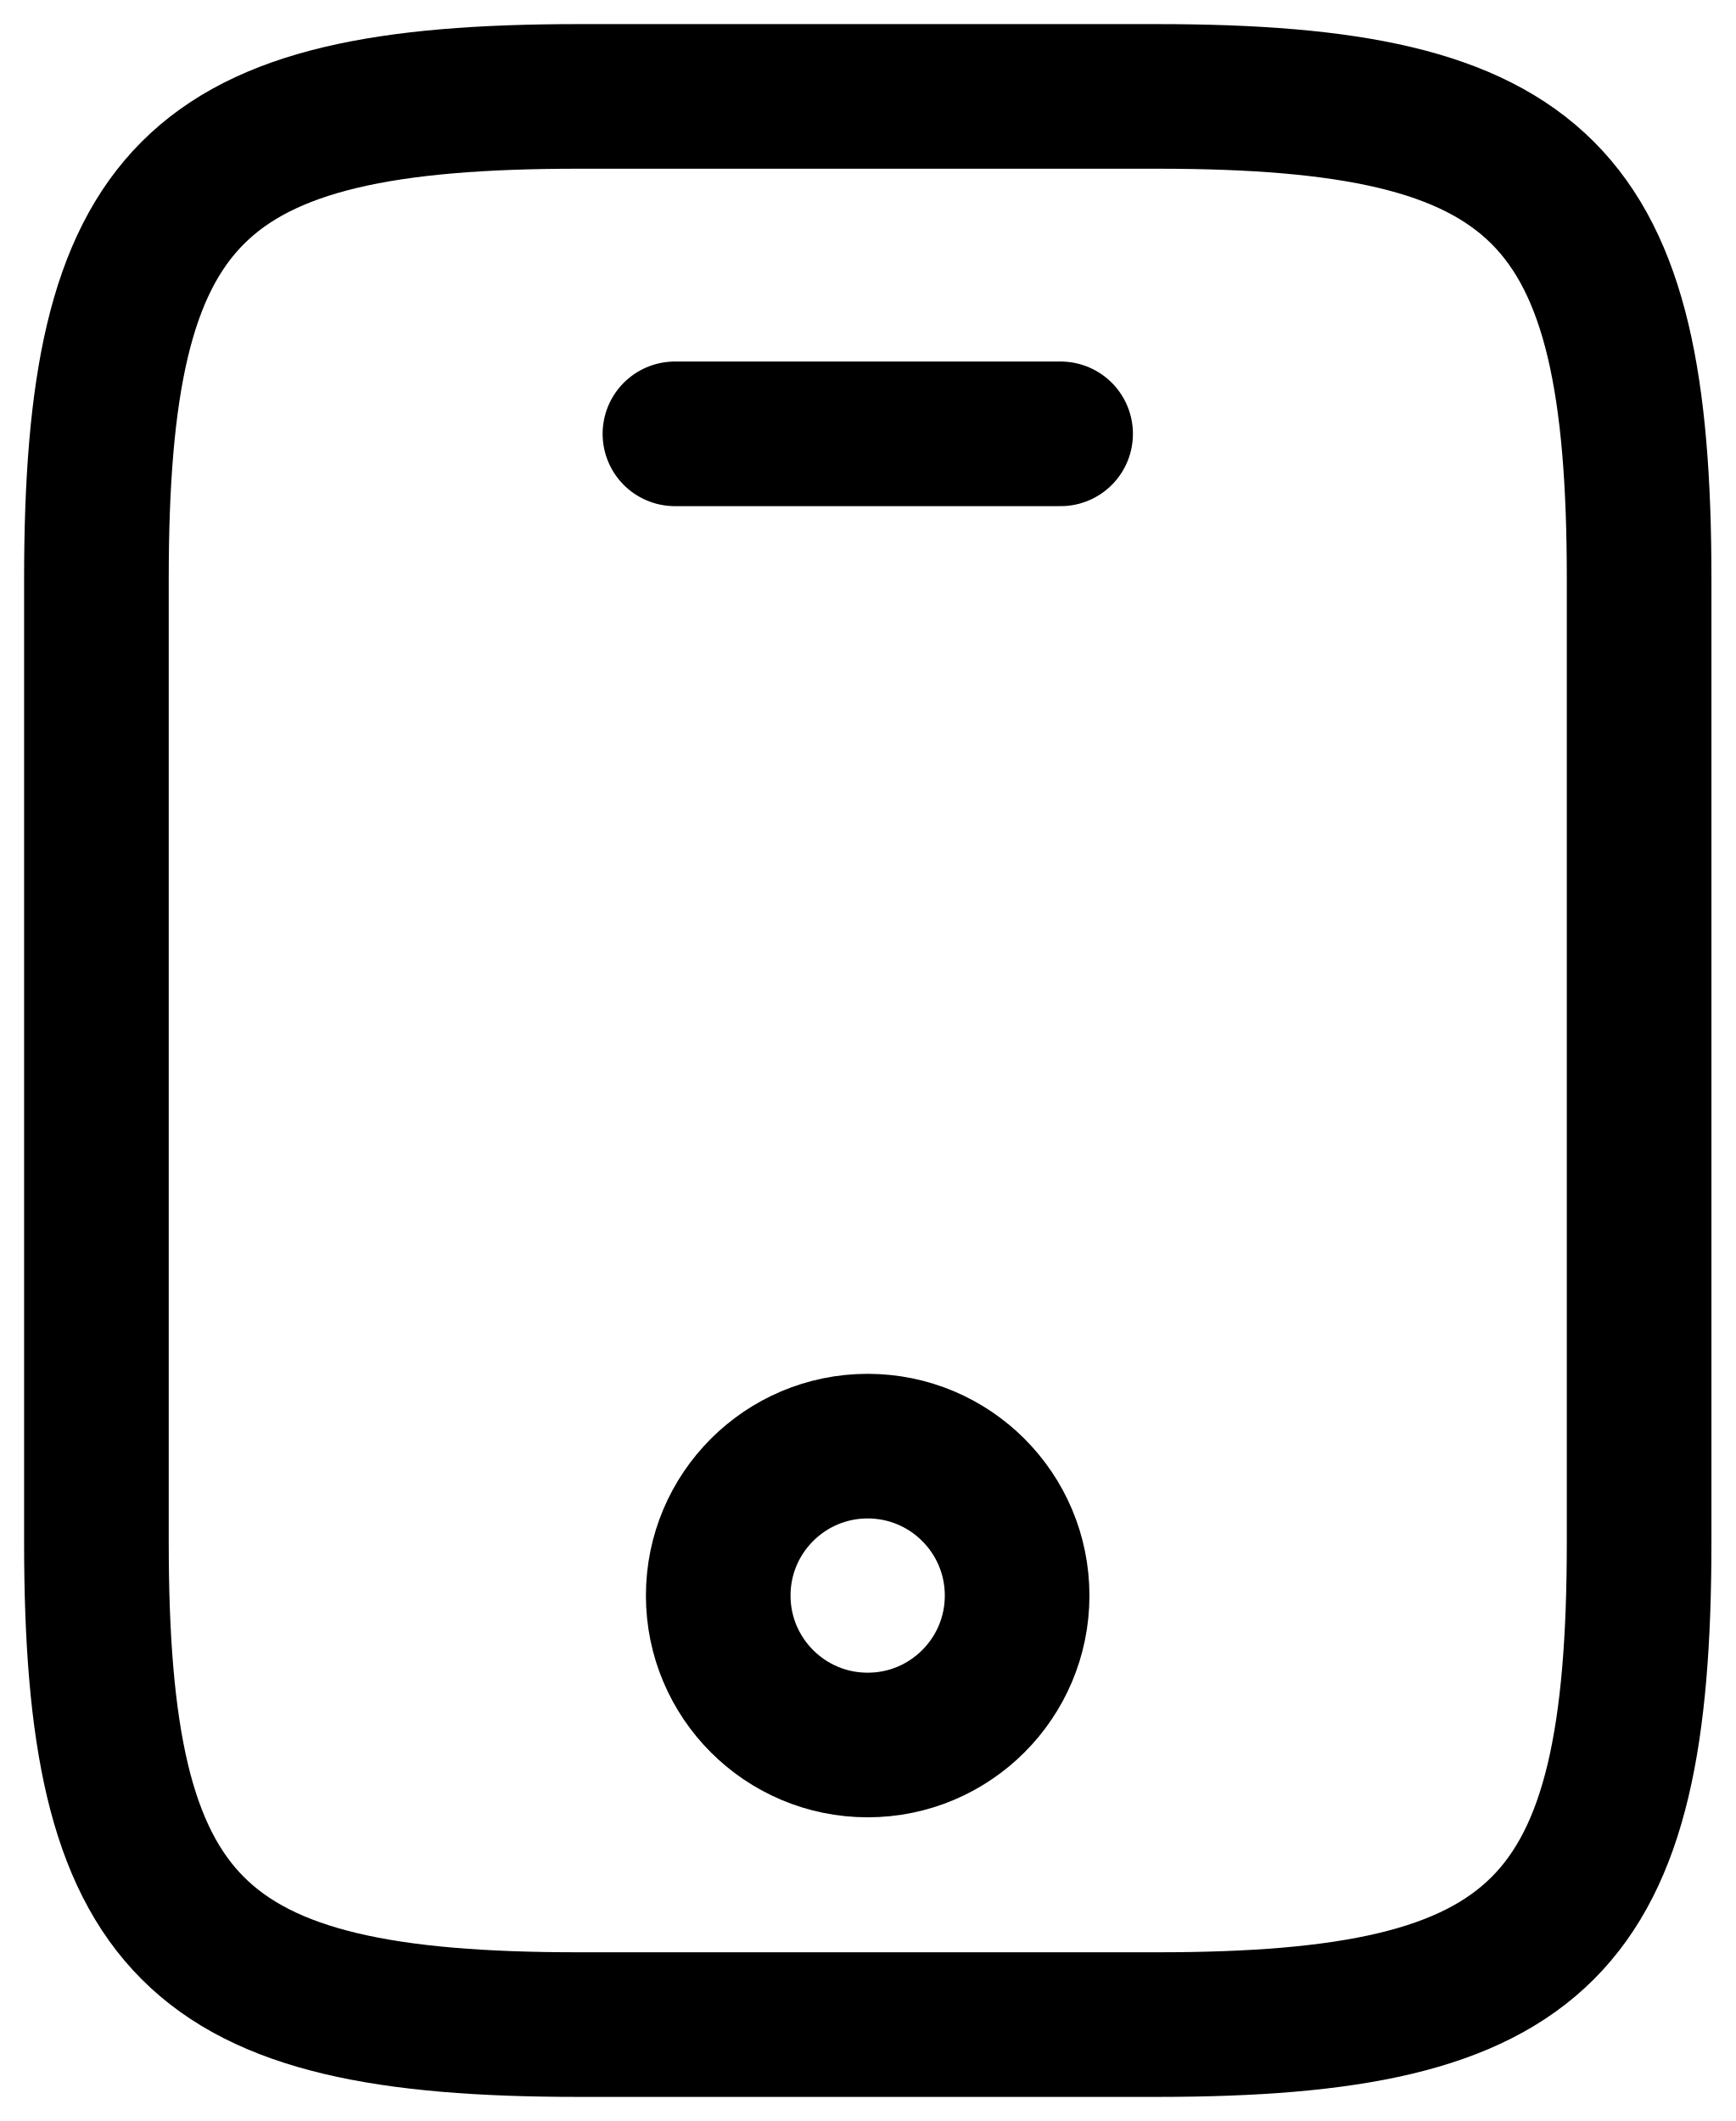
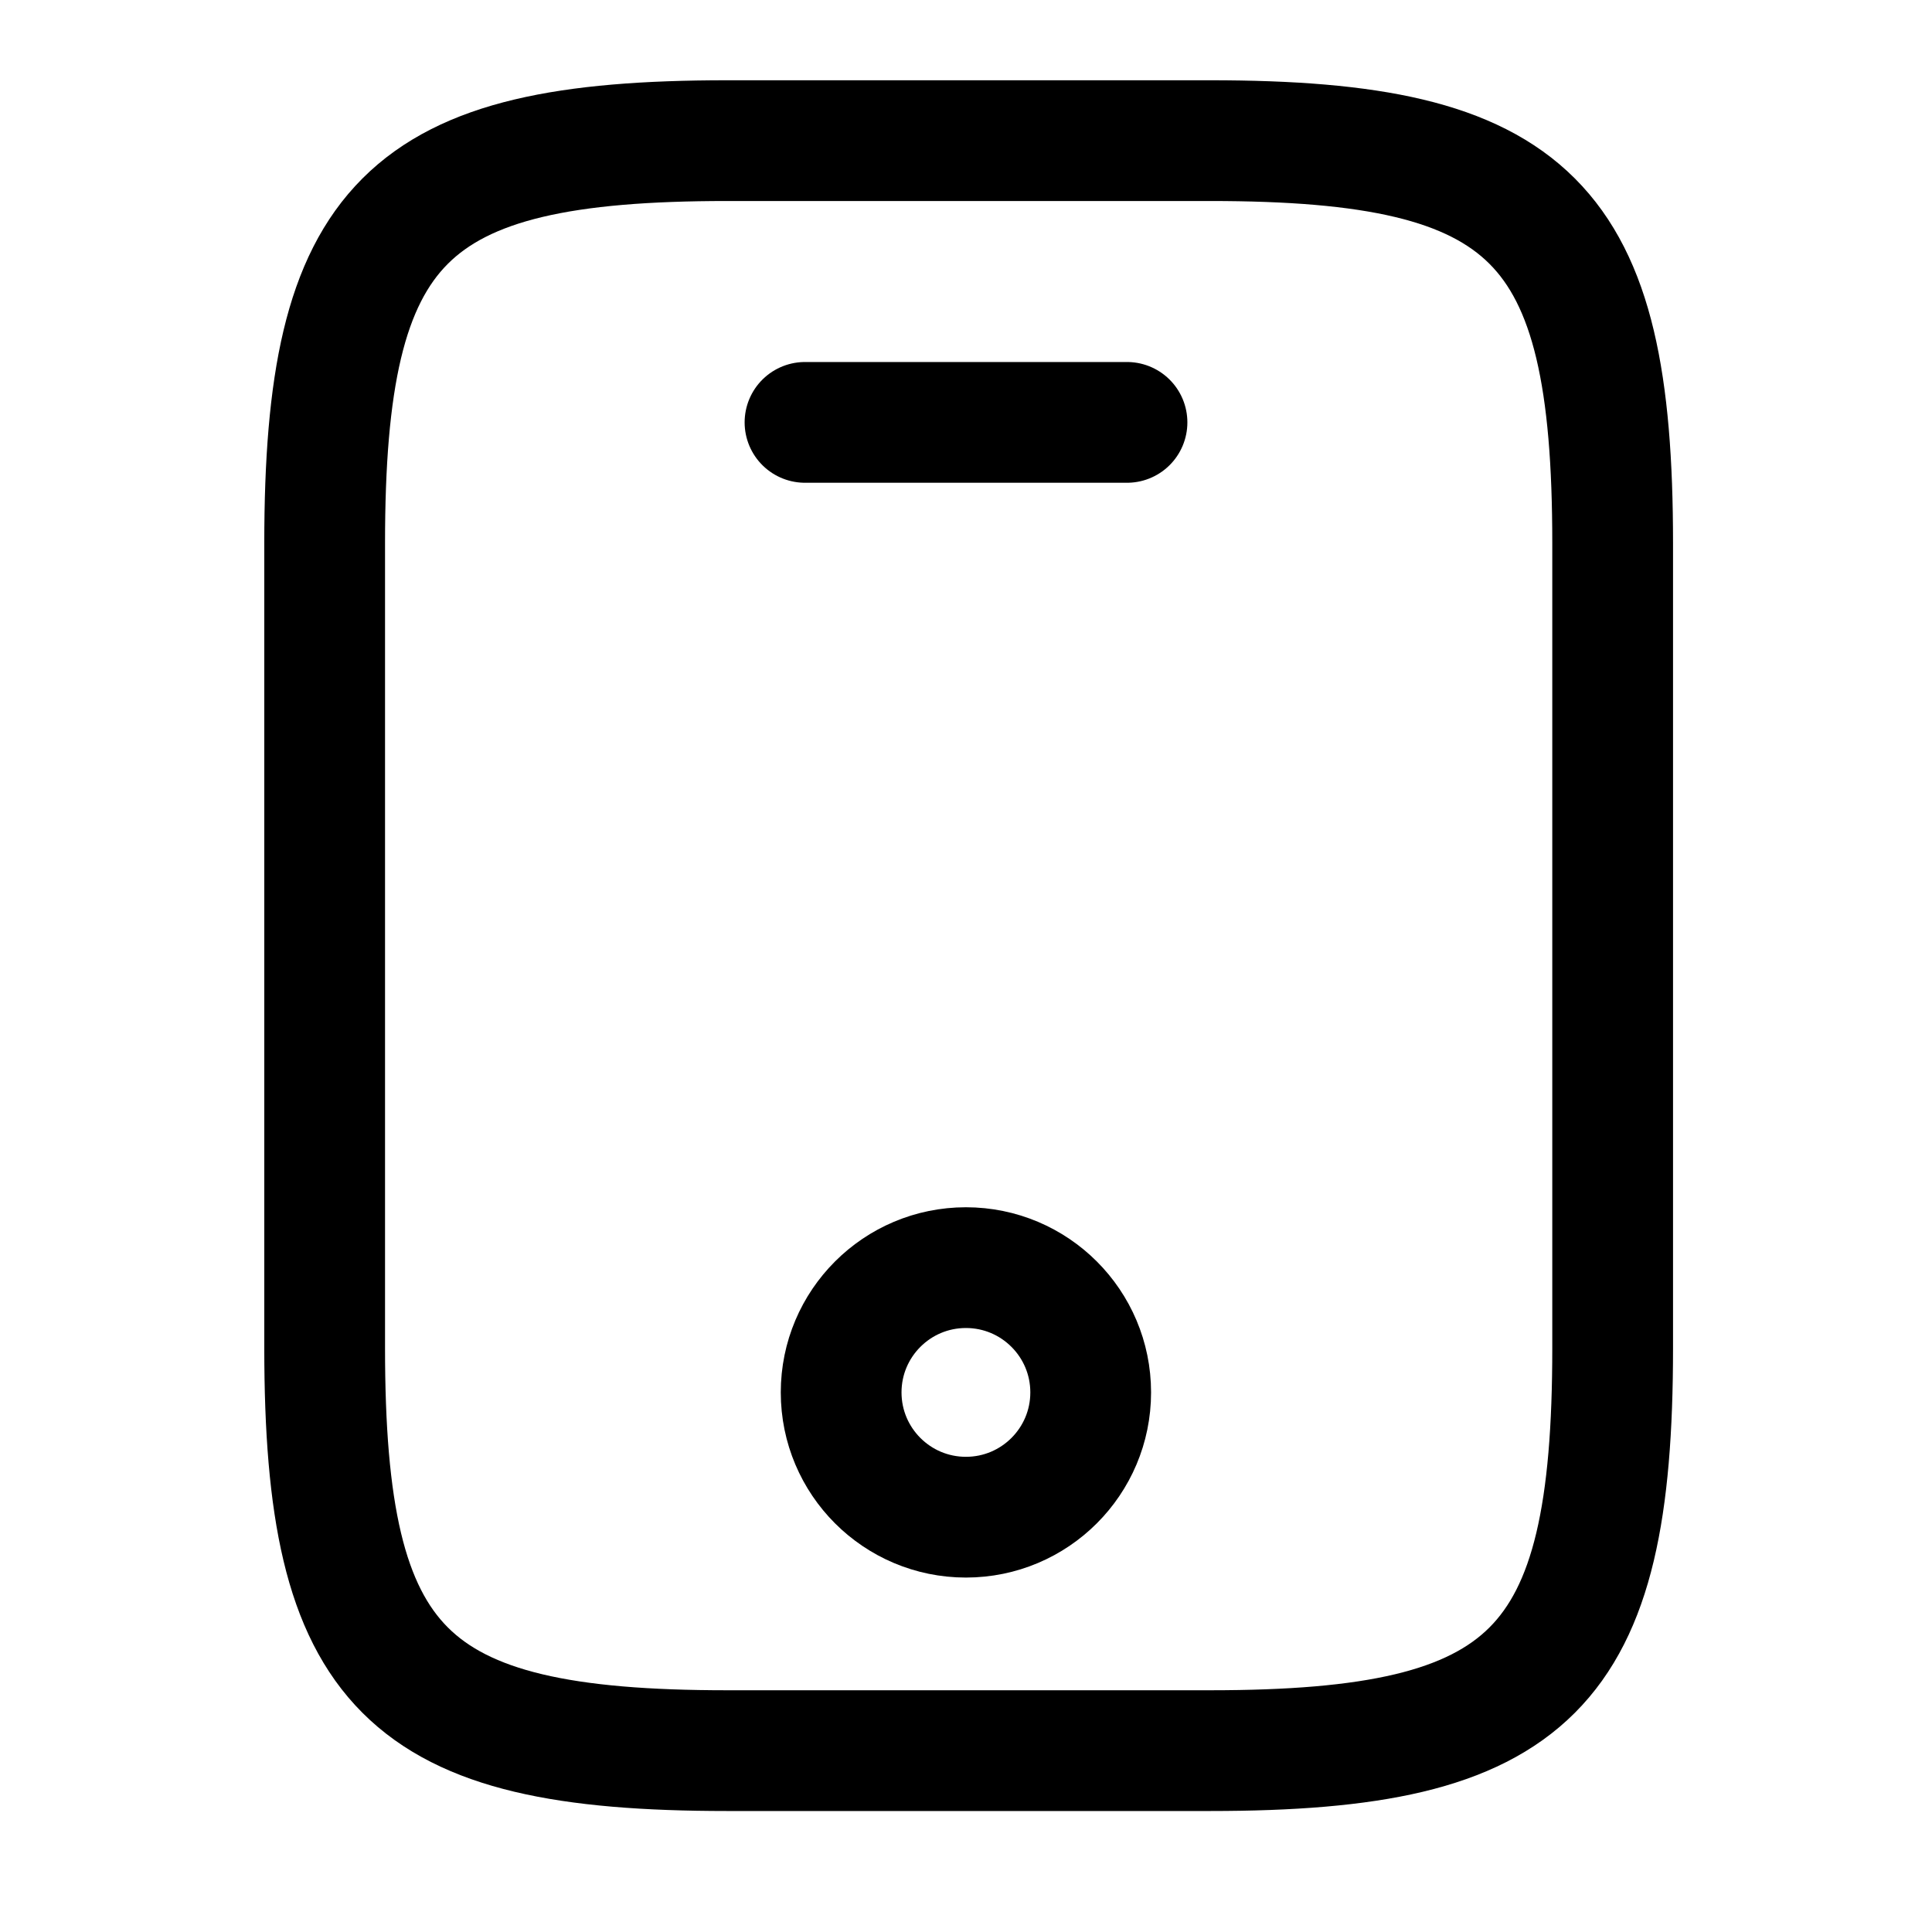
- <svg xmlns="http://www.w3.org/2000/svg" width="18" height="22" viewBox="0 0 18 22" fill="none">
-   <path d="M17 6V16C17 20 16 21 12 21H6C2 21 1 20 1 16V6C1 2 2 1 6 1H12C16 1 17 2 17 6Z" stroke="currentColor" stroke-width="1.5" stroke-linecap="round" stroke-linejoin="round" />
-   <path d="M11 4.5H7" stroke="currentColor" stroke-width="1.5" stroke-linecap="round" stroke-linejoin="round" />
-   <path d="M8.999 18.1C9.855 18.1 10.549 17.406 10.549 16.55C10.549 15.694 9.855 15 8.999 15C8.143 15 7.449 15.694 7.449 16.55C7.449 17.406 8.143 18.1 8.999 18.1Z" stroke="currentColor" stroke-width="1.5" stroke-linecap="round" stroke-linejoin="round" />
+ <svg xmlns="http://www.w3.org/2000/svg" width="24" height="24" viewBox="0 0 24 24" fill="none">
+   <path d="M20.033 6.747V16.747C20.033 20.747 19.033 21.747 15.033 21.747H9.033C5.033 21.747 4.033 20.747 4.033 16.747V6.747C4.033 2.747 5.033 1.747 9.033 1.747H15.033C19.033 1.747 20.033 2.747 20.033 6.747Z" stroke="currentColor" stroke-width="1.5" stroke-linecap="round" stroke-linejoin="round" />
+   <path d="M14 5.247H10" stroke="currentColor" stroke-width="1.5" stroke-linecap="round" stroke-linejoin="round" />
+   <path d="M11.999 18.847C12.855 18.847 13.549 18.153 13.549 17.297C13.549 16.441 12.855 15.747 11.999 15.747C11.143 15.747 10.449 16.441 10.449 17.297C10.449 18.153 11.143 18.847 11.999 18.847Z" stroke="currentColor" stroke-width="1.5" stroke-linecap="round" stroke-linejoin="round" />
</svg>
